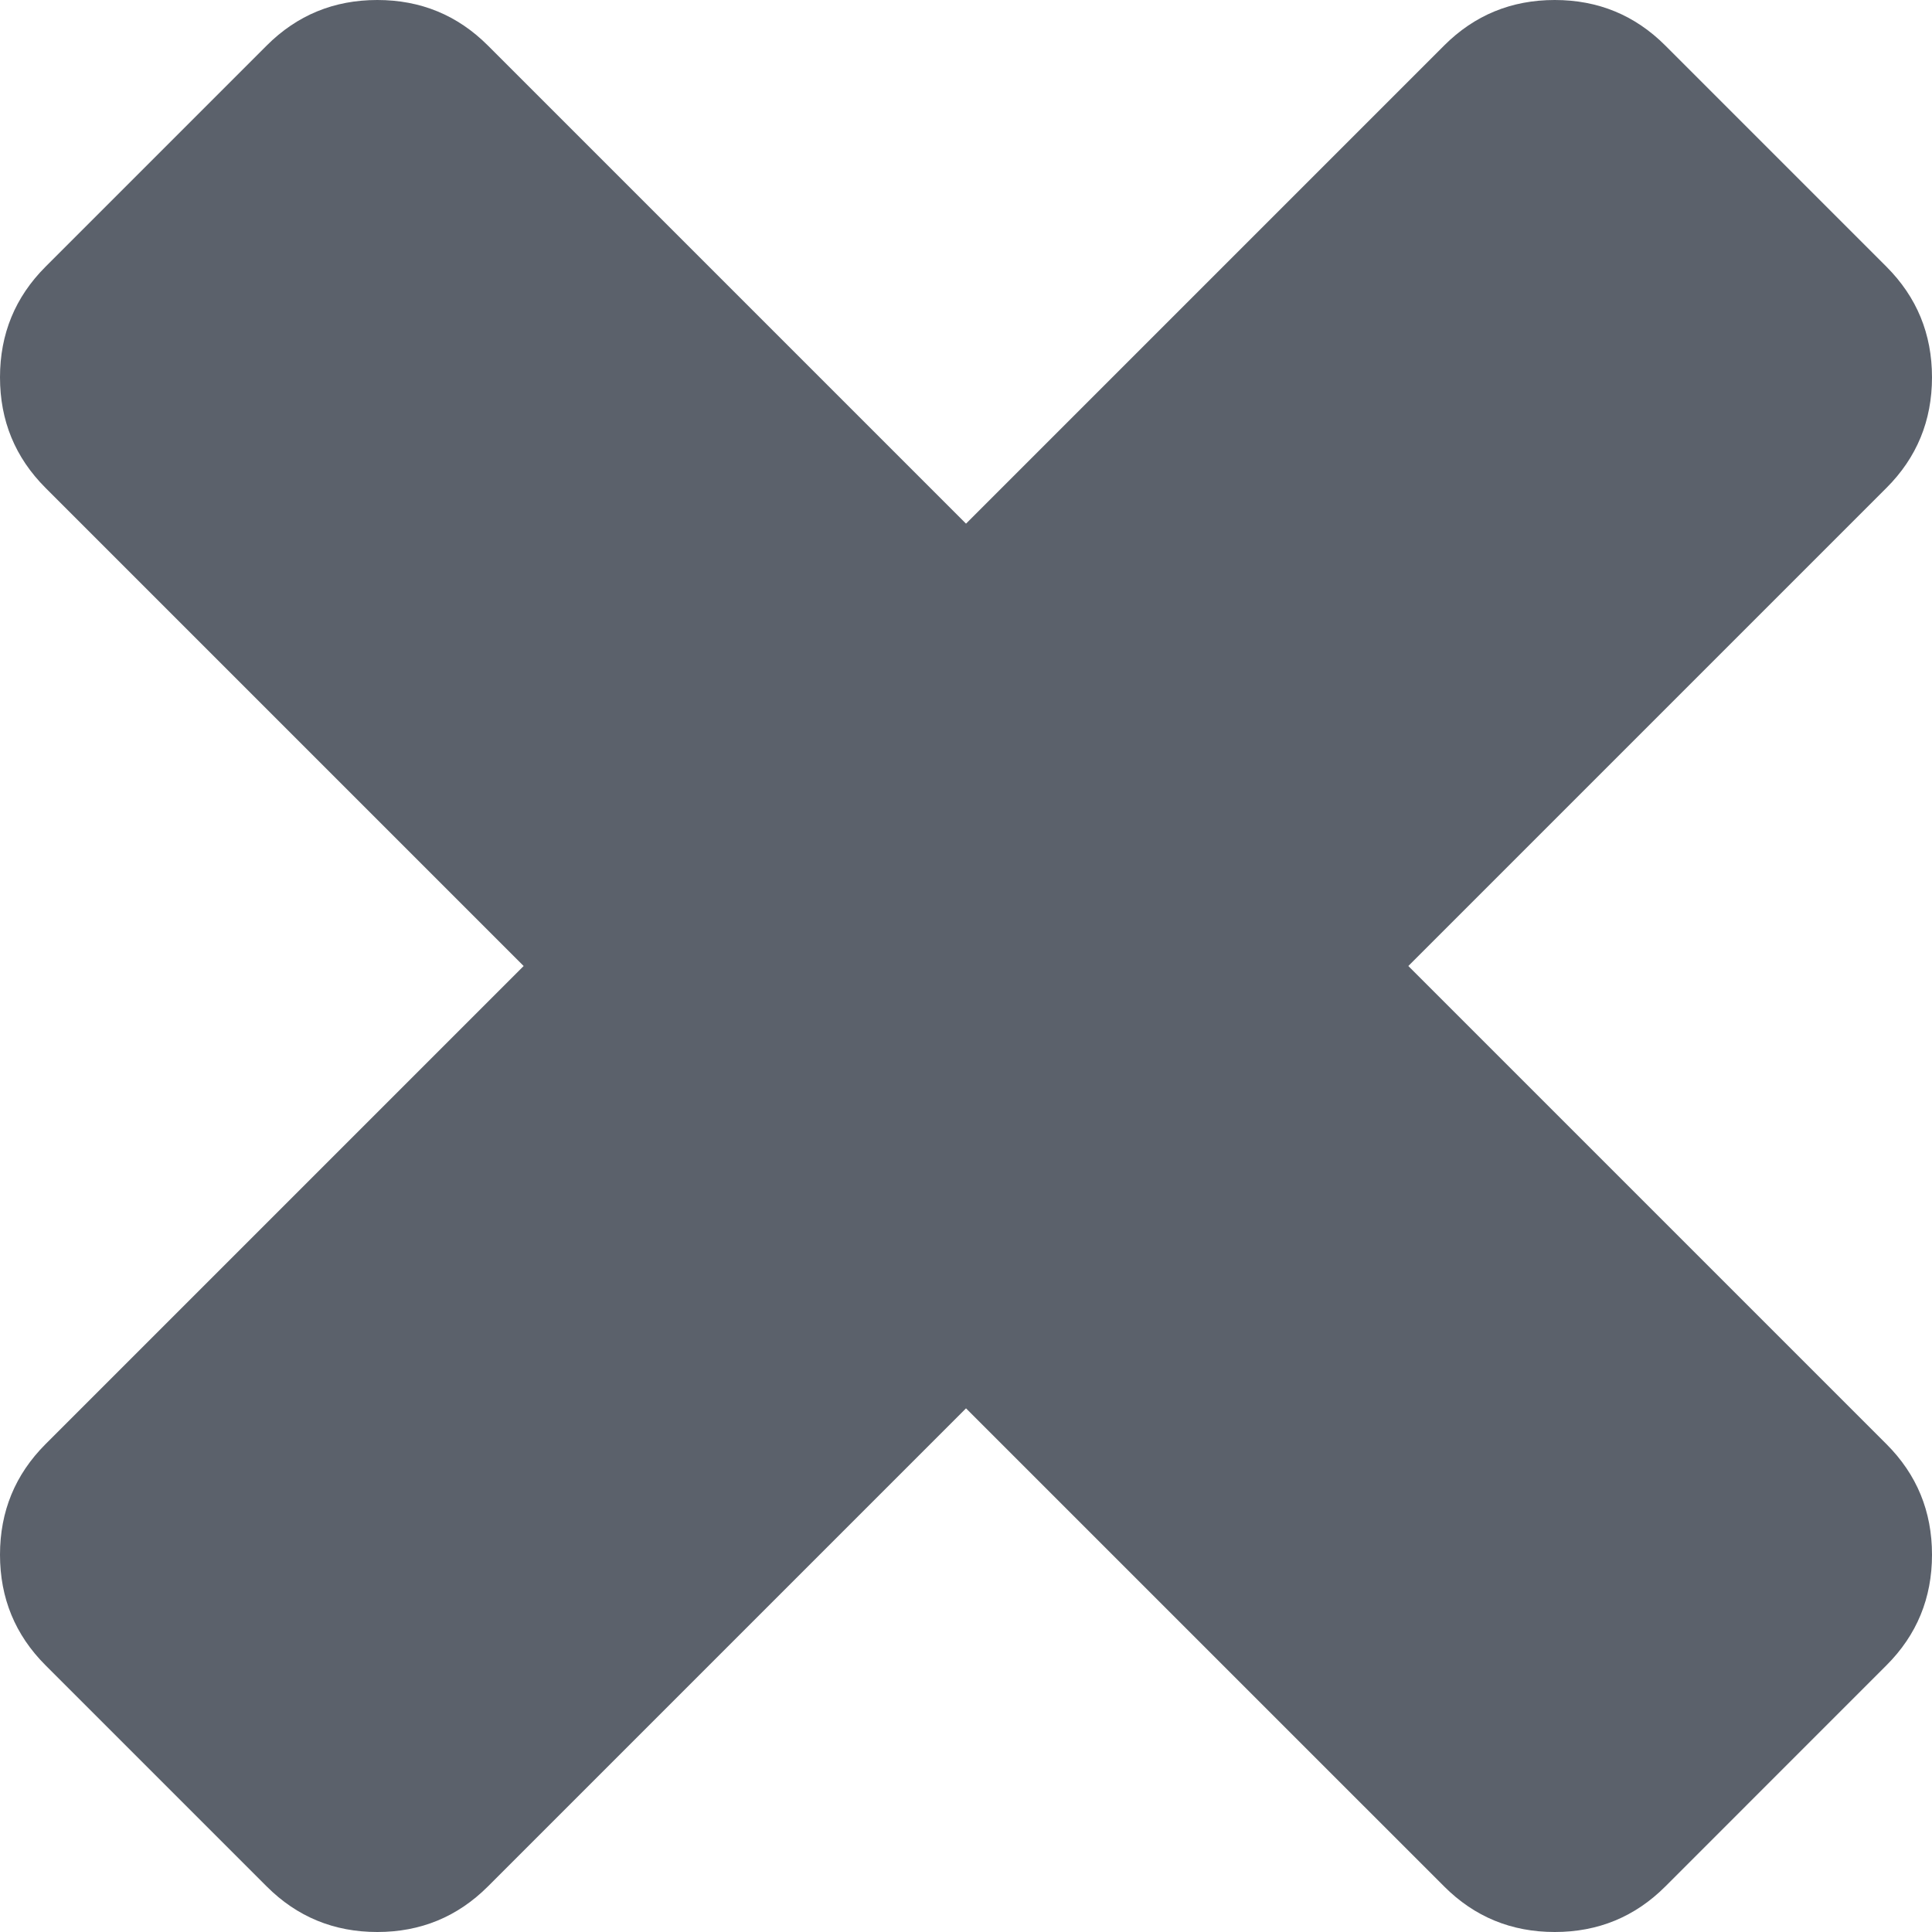
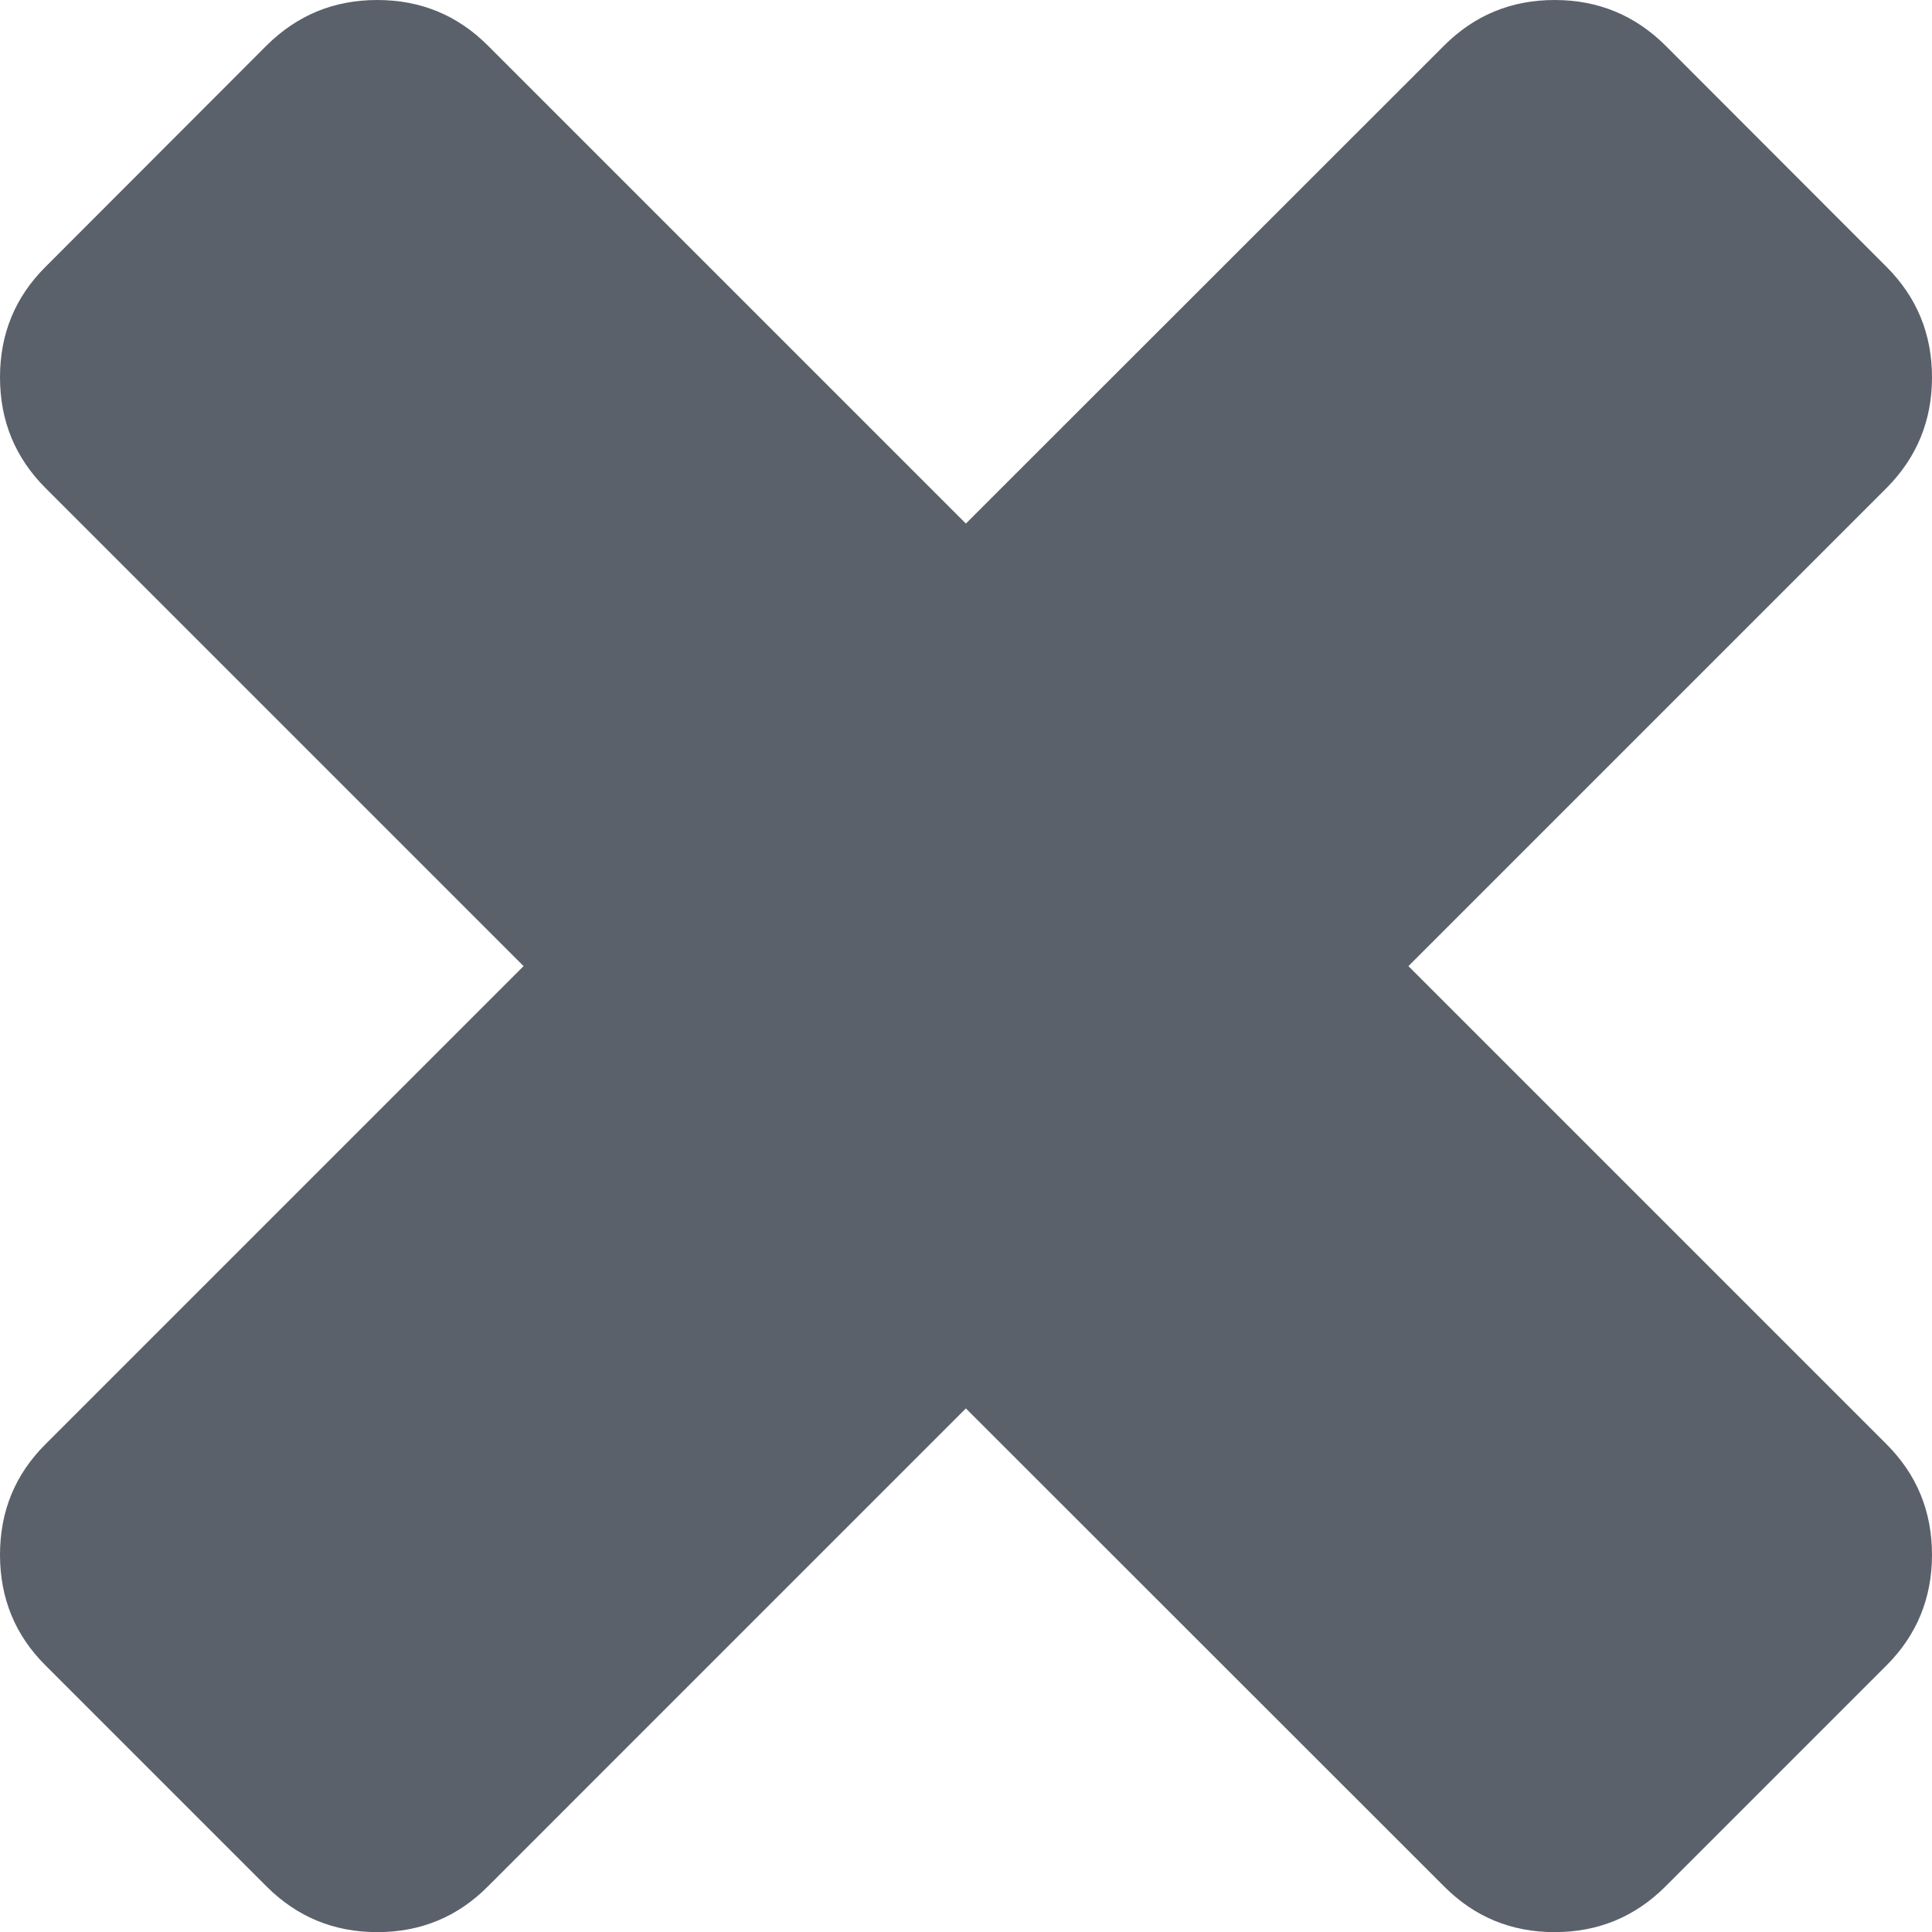
- <svg xmlns="http://www.w3.org/2000/svg" version="1.1" id="Capa_1" x="0px" y="0px" width="512px" height="512px" viewBox="0 0 339.177 339.177" style="enable-background:new 0 0 339.177 339.177;" xml:space="preserve">
-   <g>
-     <path d="M247.244,169.59l83.938-83.938c5.332-5.327,7.994-11.798,7.994-19.414c0-7.614-2.669-14.084-7.994-19.414L292.355,7.993   C287.026,2.665,280.556,0,272.944,0c-7.617,0-14.085,2.665-19.417,7.993L169.59,91.931L85.651,7.993   C80.325,2.665,73.854,0,66.237,0c-7.611,0-14.083,2.665-19.414,7.993L7.994,46.824C2.667,52.15,0,58.624,0,66.238   c0,7.616,2.664,14.084,7.994,19.414l83.937,83.938L7.994,253.528C2.667,258.859,0,265.327,0,272.945   c0,7.61,2.664,14.082,7.994,19.41l38.83,38.828c5.33,5.332,11.803,7.994,19.414,7.994c7.616,0,14.084-2.669,19.414-7.994   l83.939-83.938l83.944,83.938c5.328,5.332,11.793,7.994,19.417,7.994c7.611,0,14.082-2.669,19.411-7.994l38.82-38.828   c5.332-5.324,7.994-11.8,7.994-19.41c0-7.618-2.662-14.086-7.994-19.417L247.244,169.59z" fill="#5b616b" />
+ <svg xmlns="http://www.w3.org/2000/svg" width="15px" height="15px" viewBox="0 0 15 15" version="1.1">
+   <defs />
+   <g id="Symbols" stroke="none" stroke-width="1" fill="none" fill-rule="evenodd">
+     <g id="UI-element-/-Icons-/-Close" fill="#5B616B">
+       <path d="M14.647,11.213 C14.882,11.448 15,11.734 15,12.071 C15,12.408 14.882,12.695 14.647,12.93 L12.93,14.647 C12.693,14.883 12.407,15.001 12.07,15.001 C11.734,15.001 11.448,14.883 11.213,14.647 L7.499,10.935 L3.787,14.647 C3.552,14.883 3.266,15.001 2.929,15.001 C2.592,15.001 2.307,14.883 2.07,14.647 L0.353,12.93 C0.117,12.695 0,12.408 0,12.071 C0,11.734 0.117,11.448 0.353,11.213 L4.065,7.501 L0.353,3.789 C0.117,3.552 0,3.267 0,2.929 C0,2.593 0.117,2.307 0.353,2.072 L2.07,0.353 C2.307,0.118 2.592,0 2.929,0 C3.266,0 3.552,0.118 3.787,0.353 L7.499,4.065 L11.213,0.353 C11.448,0.118 11.734,0 12.07,0 C12.407,0 12.693,0.118 12.93,0.353 L14.647,2.072 C14.882,2.307 15,2.593 15,2.929 C15,3.267 14.882,3.552 14.647,3.789 L10.935,7.501 L14.647,11.213 Z" id="Fill-15-Copy" />
+     </g>
  </g>
</svg>
